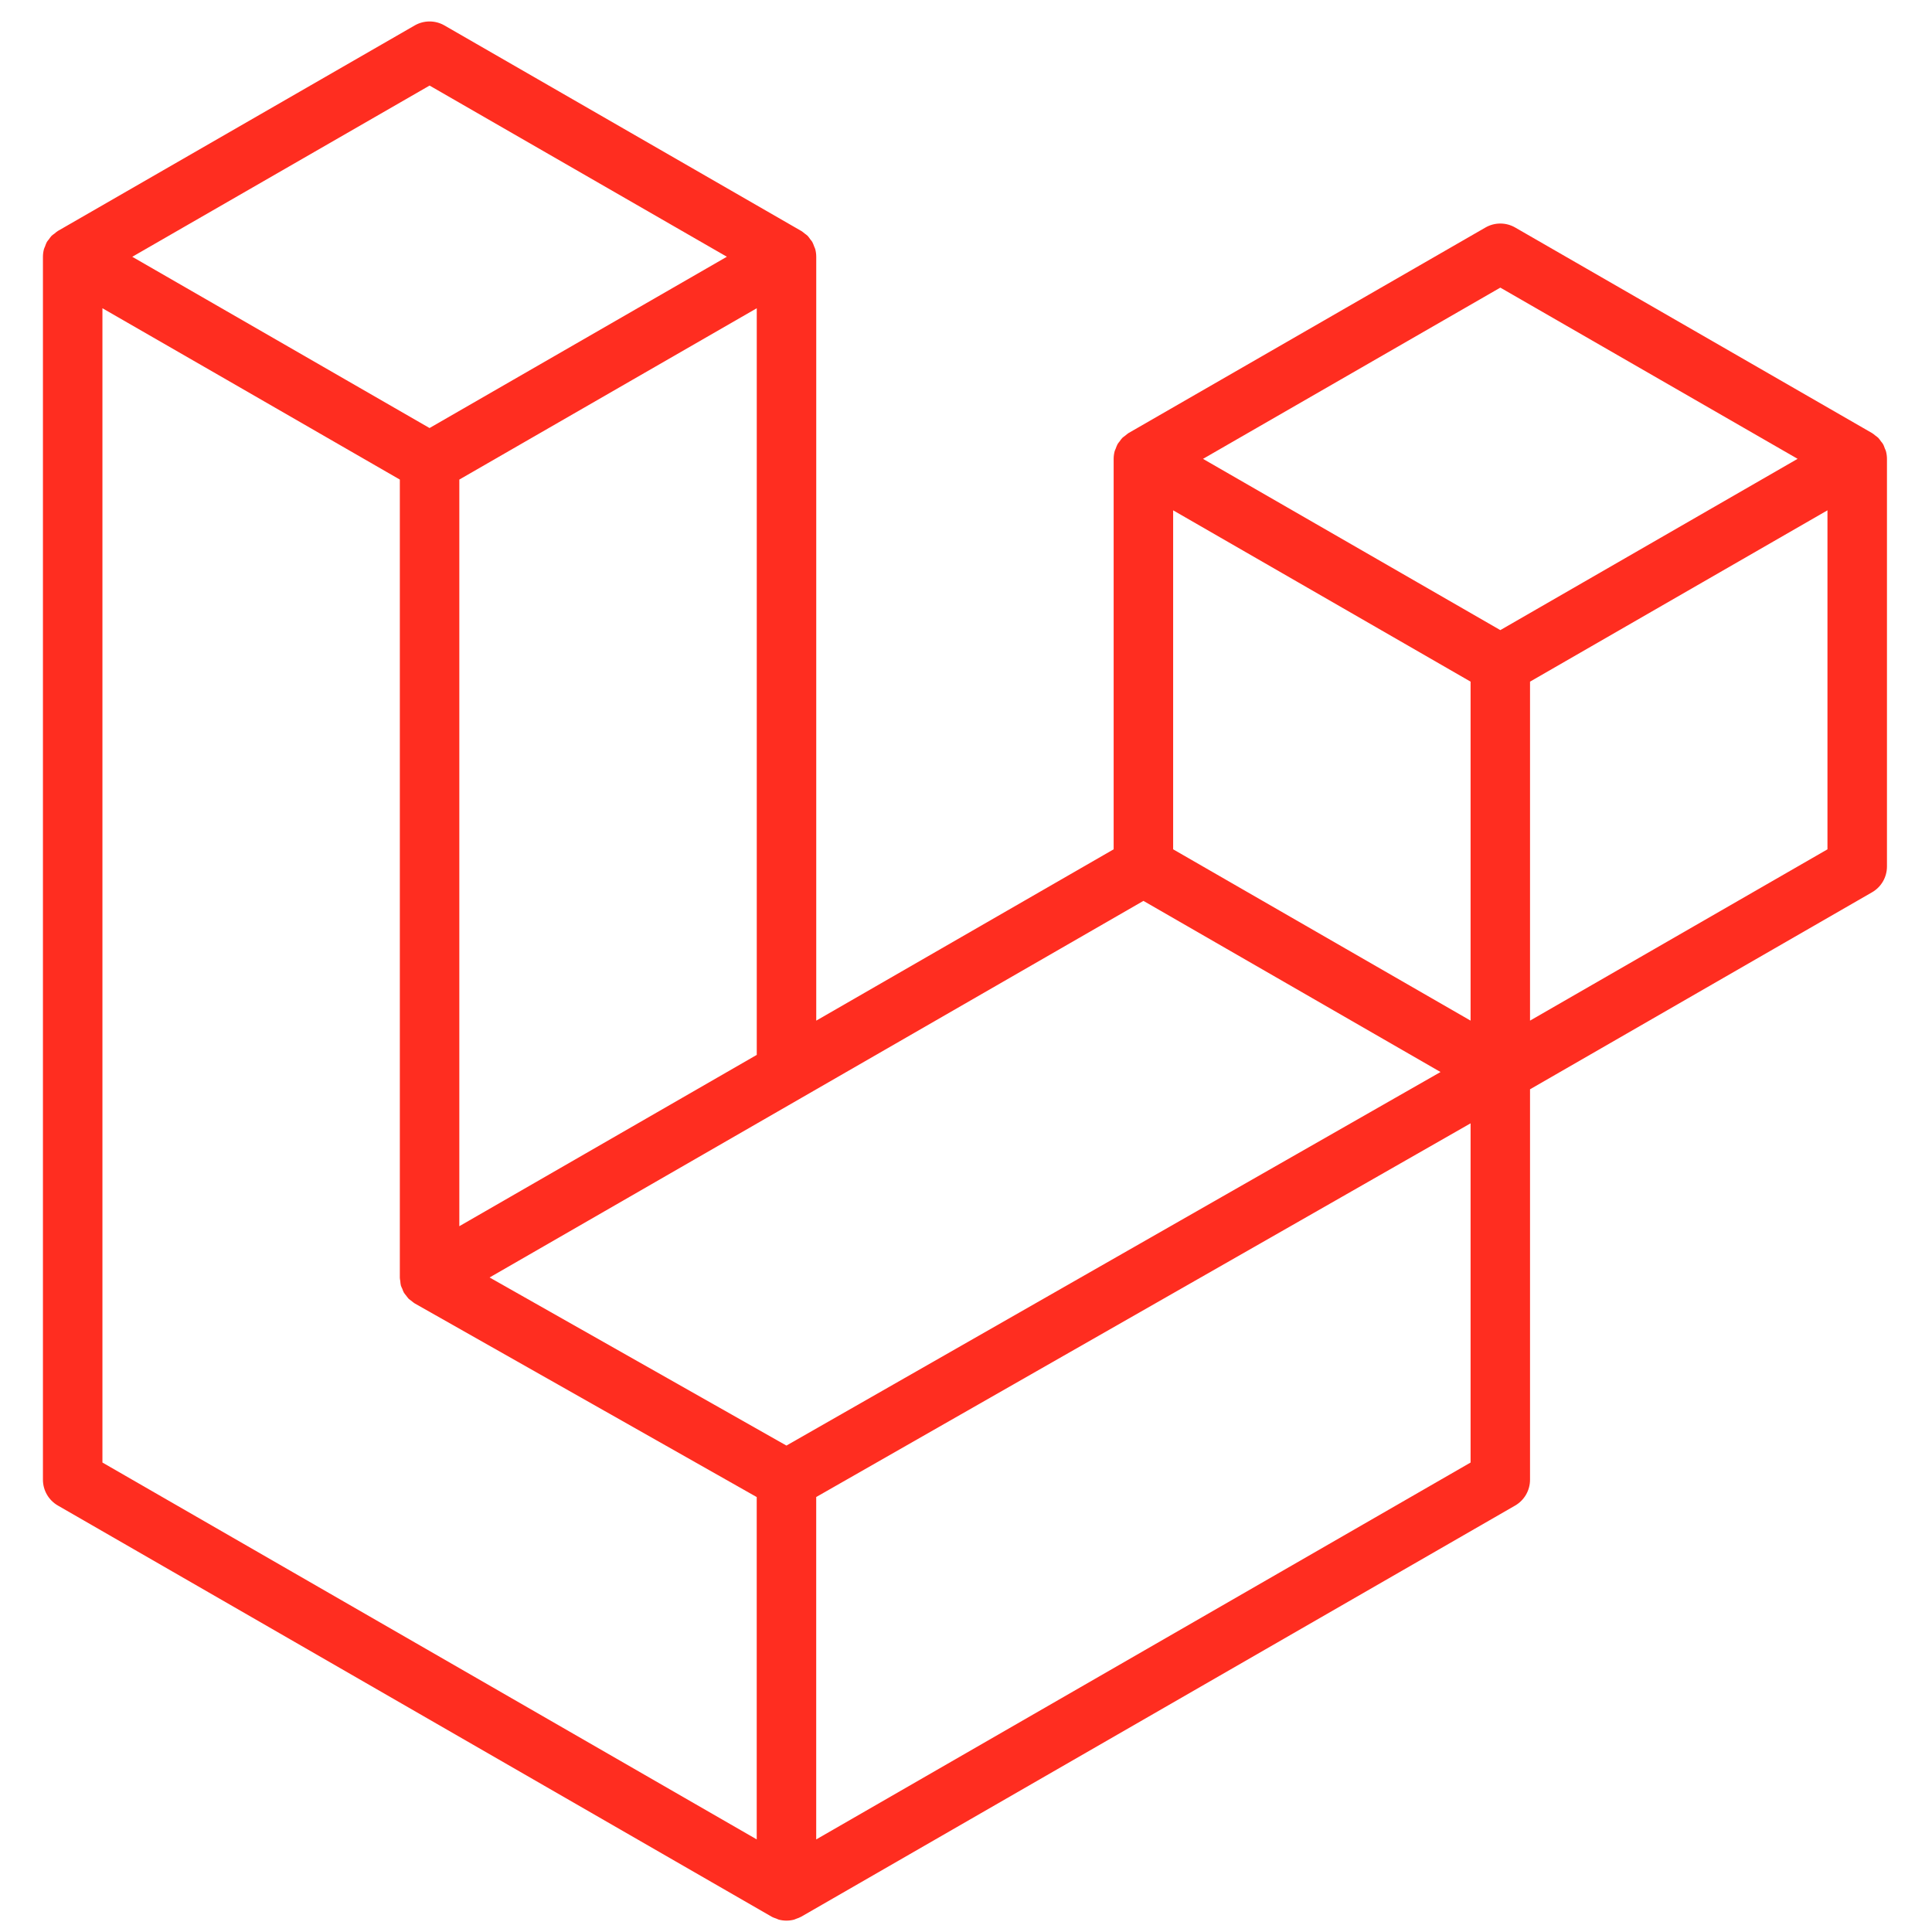
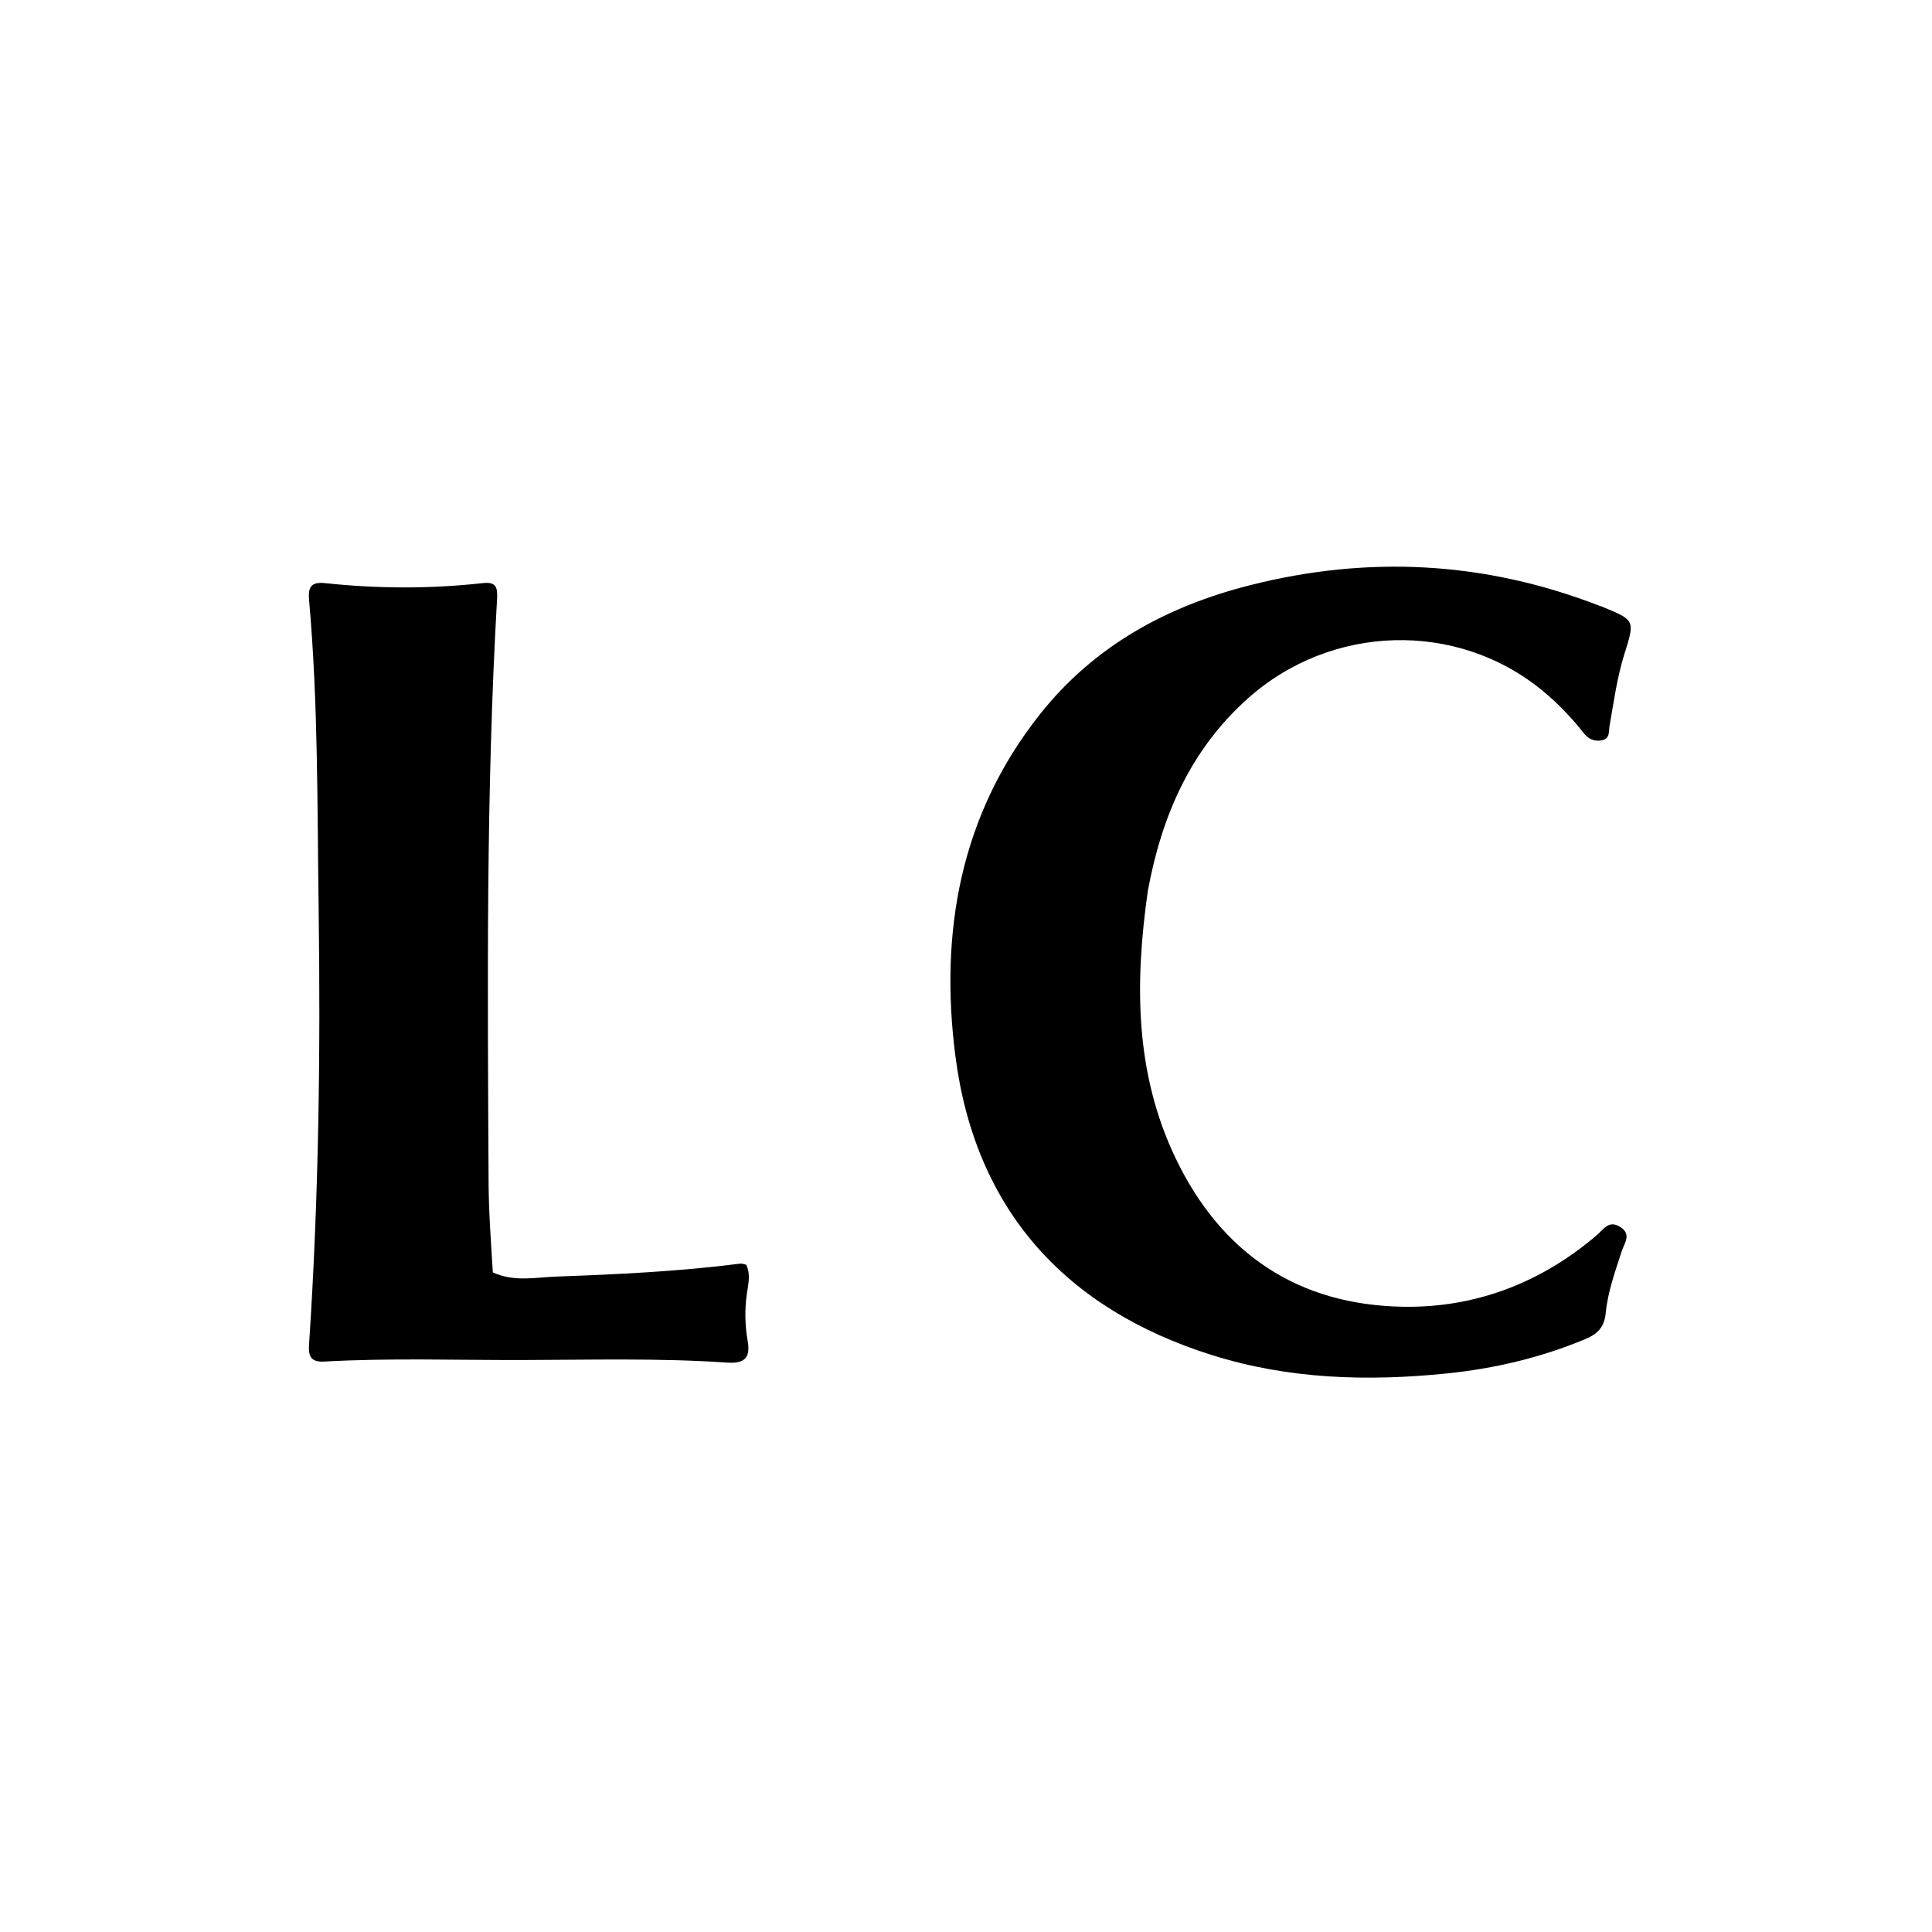
- <svg xmlns="http://www.w3.org/2000/svg" width="166" height="166" viewBox="0 0 166 166" fill="none">
-   <path fill-rule="evenodd" clip-rule="evenodd" d="M162.041 38.759C162.099 38.977 162.129 39.201 162.13 39.426V74.452C162.13 74.902 162.011 75.344 161.786 75.733C161.561 76.122 161.237 76.444 160.847 76.668L131.462 93.594V127.141C131.462 128.054 130.977 128.897 130.186 129.357L68.847 164.683C68.707 164.763 68.554 164.814 68.401 164.868C68.343 164.887 68.289 164.922 68.228 164.938C67.8 165.051 67.349 165.051 66.92 164.938C66.85 164.919 66.786 164.881 66.719 164.855C66.579 164.804 66.432 164.76 66.298 164.683L4.972 129.357C4.583 129.133 4.259 128.81 4.034 128.421C3.808 128.032 3.69 127.591 3.689 127.141L3.689 22.063C3.689 21.834 3.721 21.61 3.779 21.393C3.798 21.32 3.843 21.253 3.868 21.179C3.916 21.045 3.961 20.908 4.031 20.783C4.079 20.7 4.149 20.633 4.206 20.557C4.28 20.454 4.347 20.349 4.433 20.26C4.506 20.186 4.602 20.132 4.685 20.068C4.778 19.992 4.861 19.909 4.966 19.848L35.633 2.185C36.022 1.961 36.462 1.844 36.91 1.844C37.358 1.844 37.798 1.961 38.186 2.185L68.851 19.848H68.857C68.959 19.912 69.045 19.992 69.138 20.065C69.221 20.129 69.313 20.186 69.387 20.257C69.476 20.349 69.54 20.454 69.616 20.557C69.671 20.633 69.744 20.7 69.789 20.783C69.862 20.911 69.904 21.045 69.955 21.179C69.98 21.253 70.025 21.32 70.044 21.396C70.103 21.614 70.133 21.838 70.133 22.063V87.694L95.686 72.974V39.423C95.686 39.2 95.718 38.973 95.775 38.759C95.798 38.683 95.839 38.615 95.865 38.542C95.916 38.408 95.96 38.271 96.031 38.146C96.079 38.063 96.149 37.996 96.203 37.92C96.279 37.818 96.343 37.712 96.433 37.623C96.506 37.549 96.599 37.495 96.681 37.431C96.777 37.355 96.86 37.272 96.962 37.211L127.633 19.548C128.021 19.324 128.461 19.206 128.91 19.206C129.358 19.206 129.798 19.324 130.186 19.548L160.85 37.211C160.959 37.275 161.042 37.355 161.137 37.428C161.217 37.492 161.31 37.549 161.383 37.62C161.473 37.712 161.536 37.818 161.613 37.92C161.67 37.996 161.741 38.063 161.785 38.146C161.859 38.271 161.9 38.408 161.951 38.542C161.98 38.615 162.021 38.683 162.041 38.759ZM157.018 72.974V43.848L146.287 50.028L131.462 58.568V87.694L157.021 72.974H157.018ZM126.354 125.663V96.518L111.771 104.85L70.13 128.626V158.046L126.354 125.663ZM8.801 26.485V125.663L65.018 158.043V128.629L35.649 112L35.64 111.994L35.627 111.988C35.528 111.93 35.445 111.847 35.353 111.777C35.273 111.713 35.18 111.662 35.11 111.592L35.104 111.582C35.021 111.502 34.963 111.403 34.893 111.314C34.829 111.228 34.753 111.154 34.702 111.065L34.699 111.055C34.641 110.96 34.606 110.845 34.565 110.736C34.523 110.64 34.469 110.551 34.443 110.449C34.411 110.328 34.405 110.197 34.392 110.072C34.379 109.976 34.354 109.881 34.354 109.785V109.778V41.205L19.532 32.662L8.801 26.485ZM36.913 7.35L11.364 22.063L36.907 36.777L62.453 22.06L36.907 7.35H36.913ZM50.2 99.174L65.022 90.637V26.485L54.291 32.665L39.466 41.205V105.357L50.2 99.174ZM128.91 24.713L103.363 39.426L128.91 54.14L154.453 39.423L128.91 24.713ZM126.354 58.568L111.529 50.028L100.798 43.848V72.974L115.619 81.511L126.354 87.694V58.568ZM67.571 124.205L105.042 102.803L123.772 92.109L98.245 77.405L68.854 94.334L42.066 109.762L67.571 124.205Z" fill="#FF2D20" />
+ <svg xmlns="http://www.w3.org/2000/svg" version="1.1" id="Layer_1" x="0px" y="0px" width="100%" viewBox="0 0 512 512" enable-background="new 0 0 512 512" xml:space="preserve">
+   <path fill="#000000" opacity="1" stroke="none" d=" M304.19,236.075   C300.7,260.58 300.734,284.304 311.517,306.871   C323.658,332.279 344.063,345.886 371.999,346.305   C391.137,346.592 408.568,339.887 423.324,327.187   C425.006,325.738 426.323,323.347 429.221,325.062   C432.532,327.021 430.483,329.404 429.772,331.595   C428.024,336.981 426.073,342.366 425.529,347.99   C425.161,351.785 423.313,353.542 420.127,354.872   C408.355,359.787 396.078,362.684 383.441,363.976   C362.401,366.127 341.474,365.505 321.156,359.105   C282.155,346.82 258.426,320.489 253.187,279.853   C248.981,247.229 254.394,216.015 275.6,189.285   C289.935,171.215 309.067,160.725 331.157,155.115   C362.595,147.13 393.456,148.755 423.741,160.483   C424.052,160.603 424.374,160.693 424.682,160.82   C433.28,164.366 433.306,164.375 430.501,173.265   C428.54,179.477 427.69,185.907 426.559,192.287   C426.294,193.779 426.769,195.834 424.373,196.224   C422.341,196.555 420.853,195.76 419.616,194.181   C416.421,190.103 412.836,186.387 408.842,183.089   C386.166,164.369 352.724,165.29 330.523,185.247   C315.484,198.765 307.872,216.169 304.19,236.075  z" />
+   <path fill="#000000" opacity="1" stroke="none" d=" M130.606,337.193   C136.246,339.796 141.893,338.504 147.451,338.304   C163.742,337.719 180.026,336.939 196.216,334.869   C196.677,334.81 197.176,335.048 197.752,335.166   C199.018,337.737 198.263,340.428 197.913,342.972   C197.336,347.158 197.415,351.287 198.147,355.397   C198.941,359.858 197.243,361.413 192.776,361.107   C174.647,359.866 156.484,360.38 138.336,360.425   C120.854,360.468 103.363,359.847 85.893,360.832   C82.179,361.041 81.712,359.159 81.905,356.259   C84.463,317.694 84.977,279.065 84.439,240.451   C84.062,213.334 84.321,186.169 81.916,159.107   C81.623,155.815 82.23,154.117 86.146,154.536   C100.088,156.028 114.059,156.073 128.005,154.526   C131.336,154.156 131.911,155.551 131.738,158.551   C128.768,210.118 129.22,261.74 129.481,313.355   C129.52,321.173 130.103,328.987 130.606,337.193  z" />
</svg>
